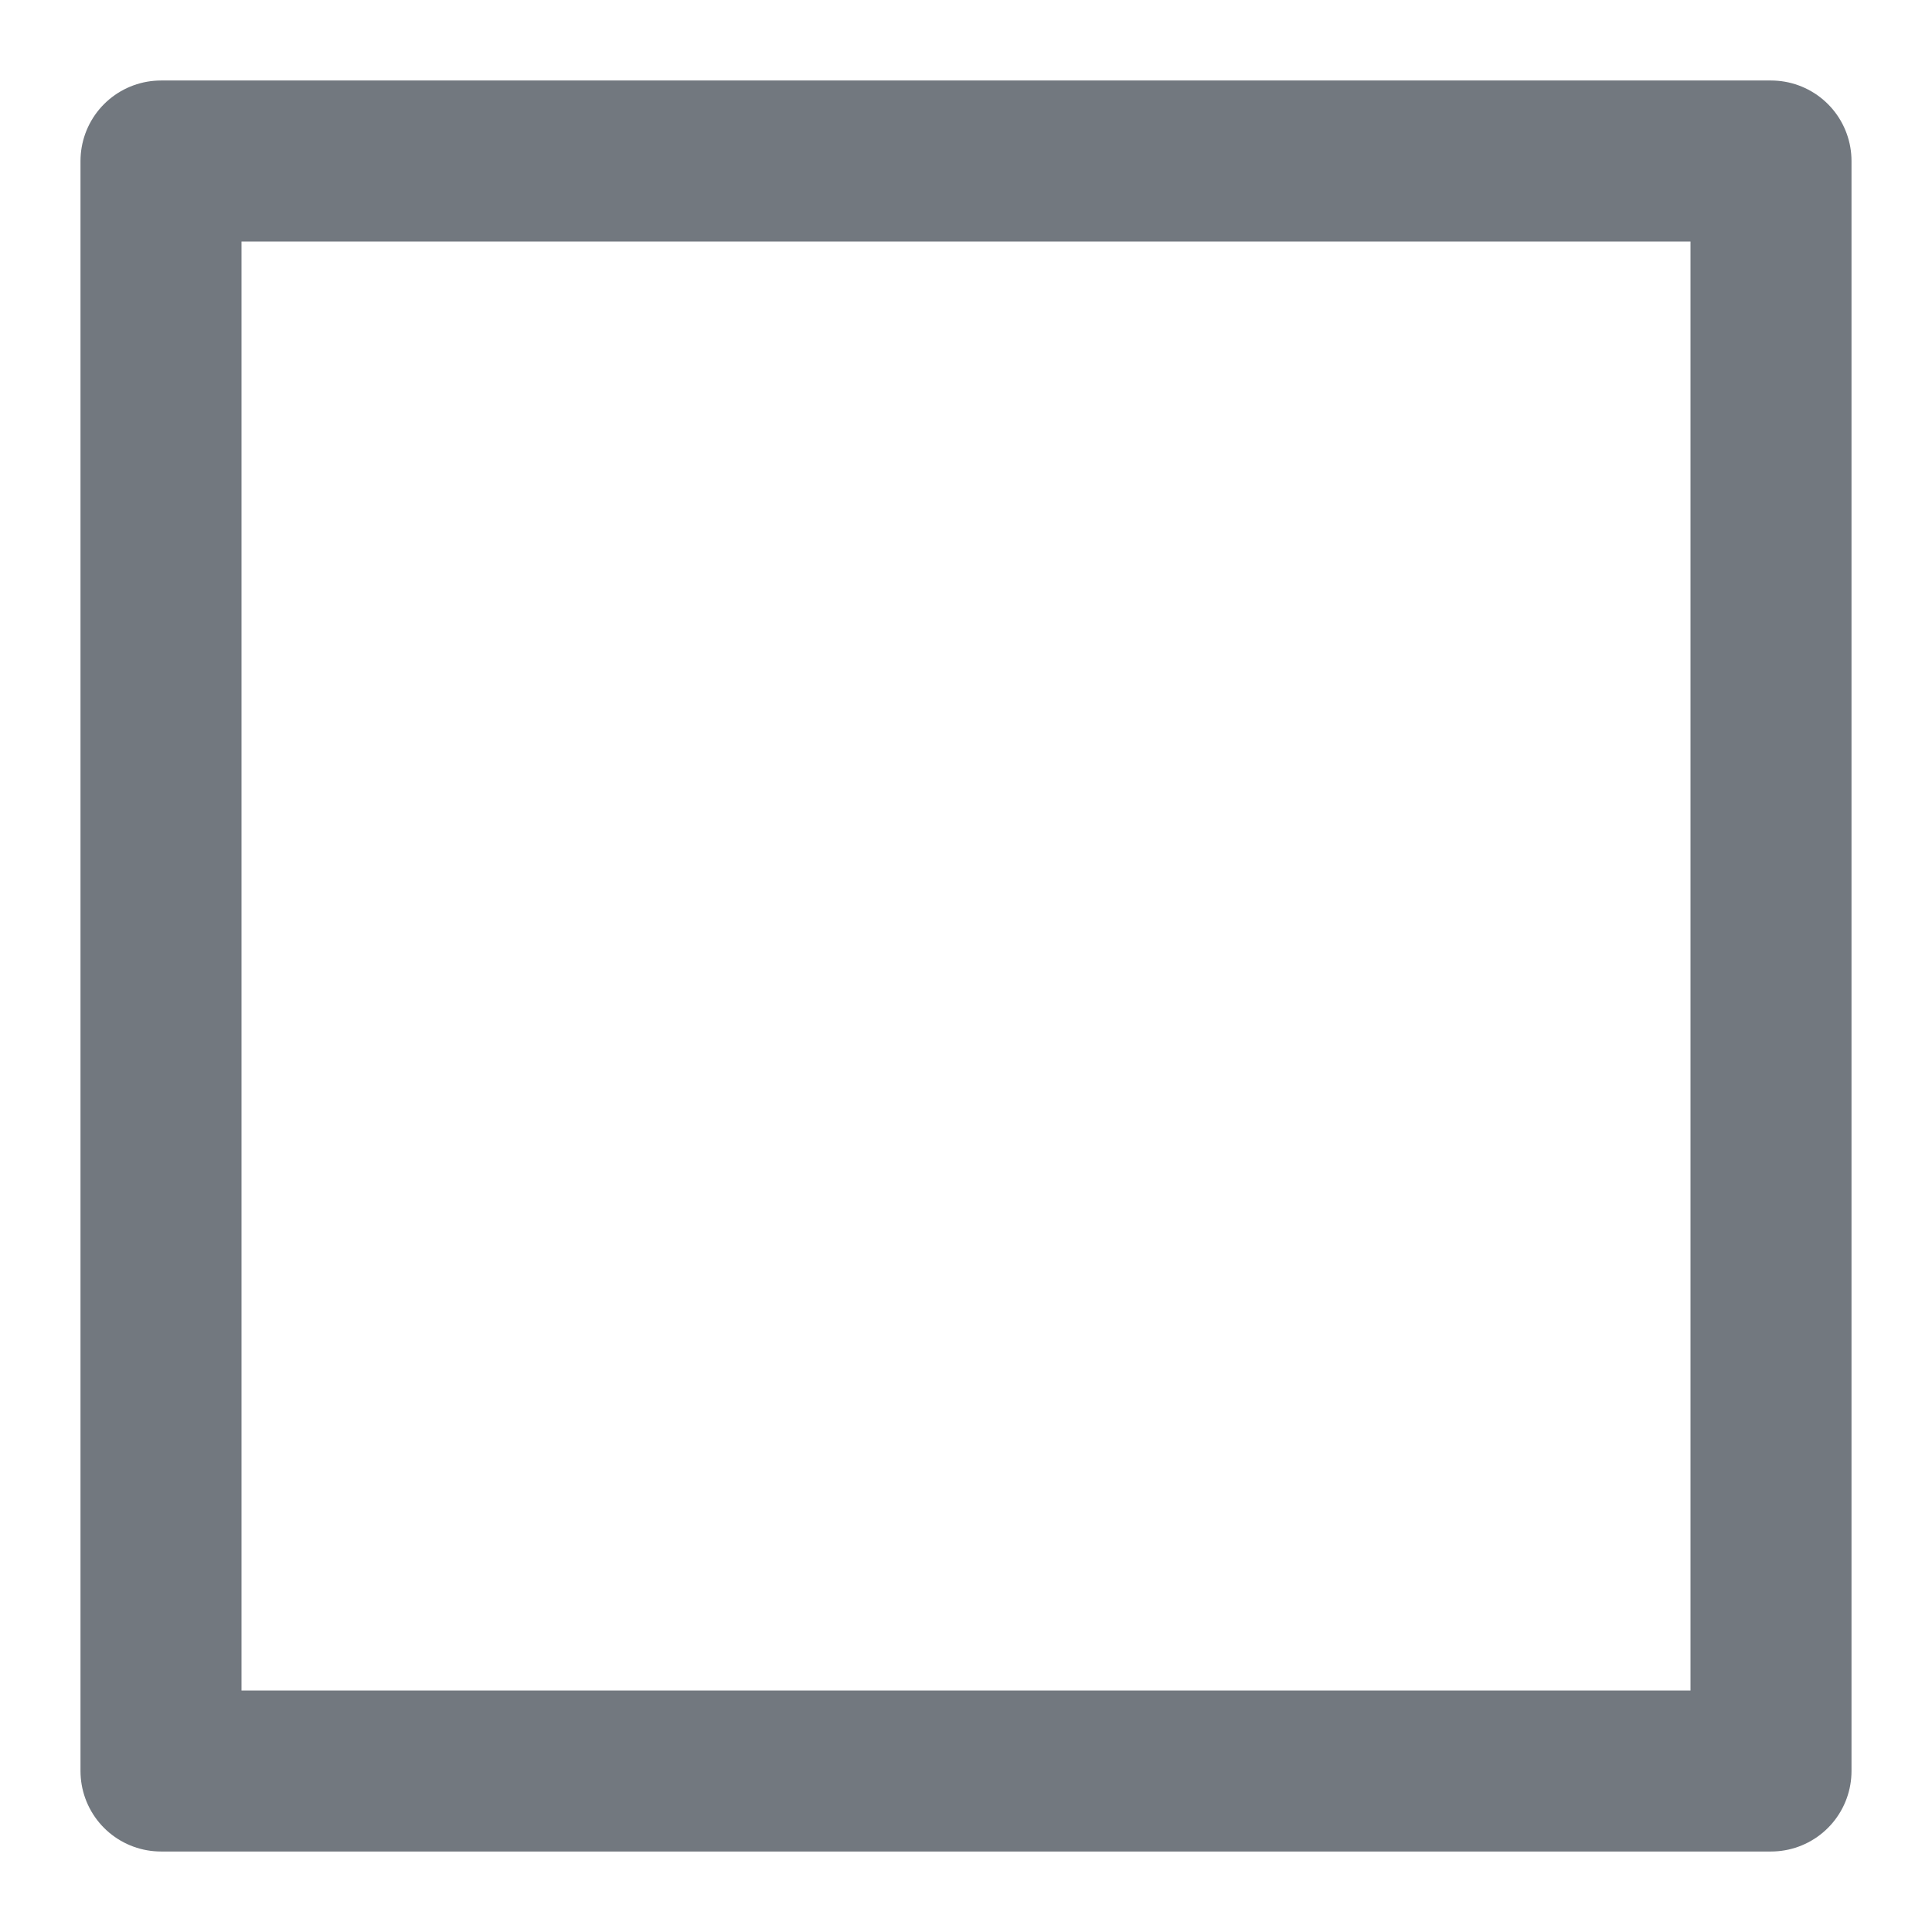
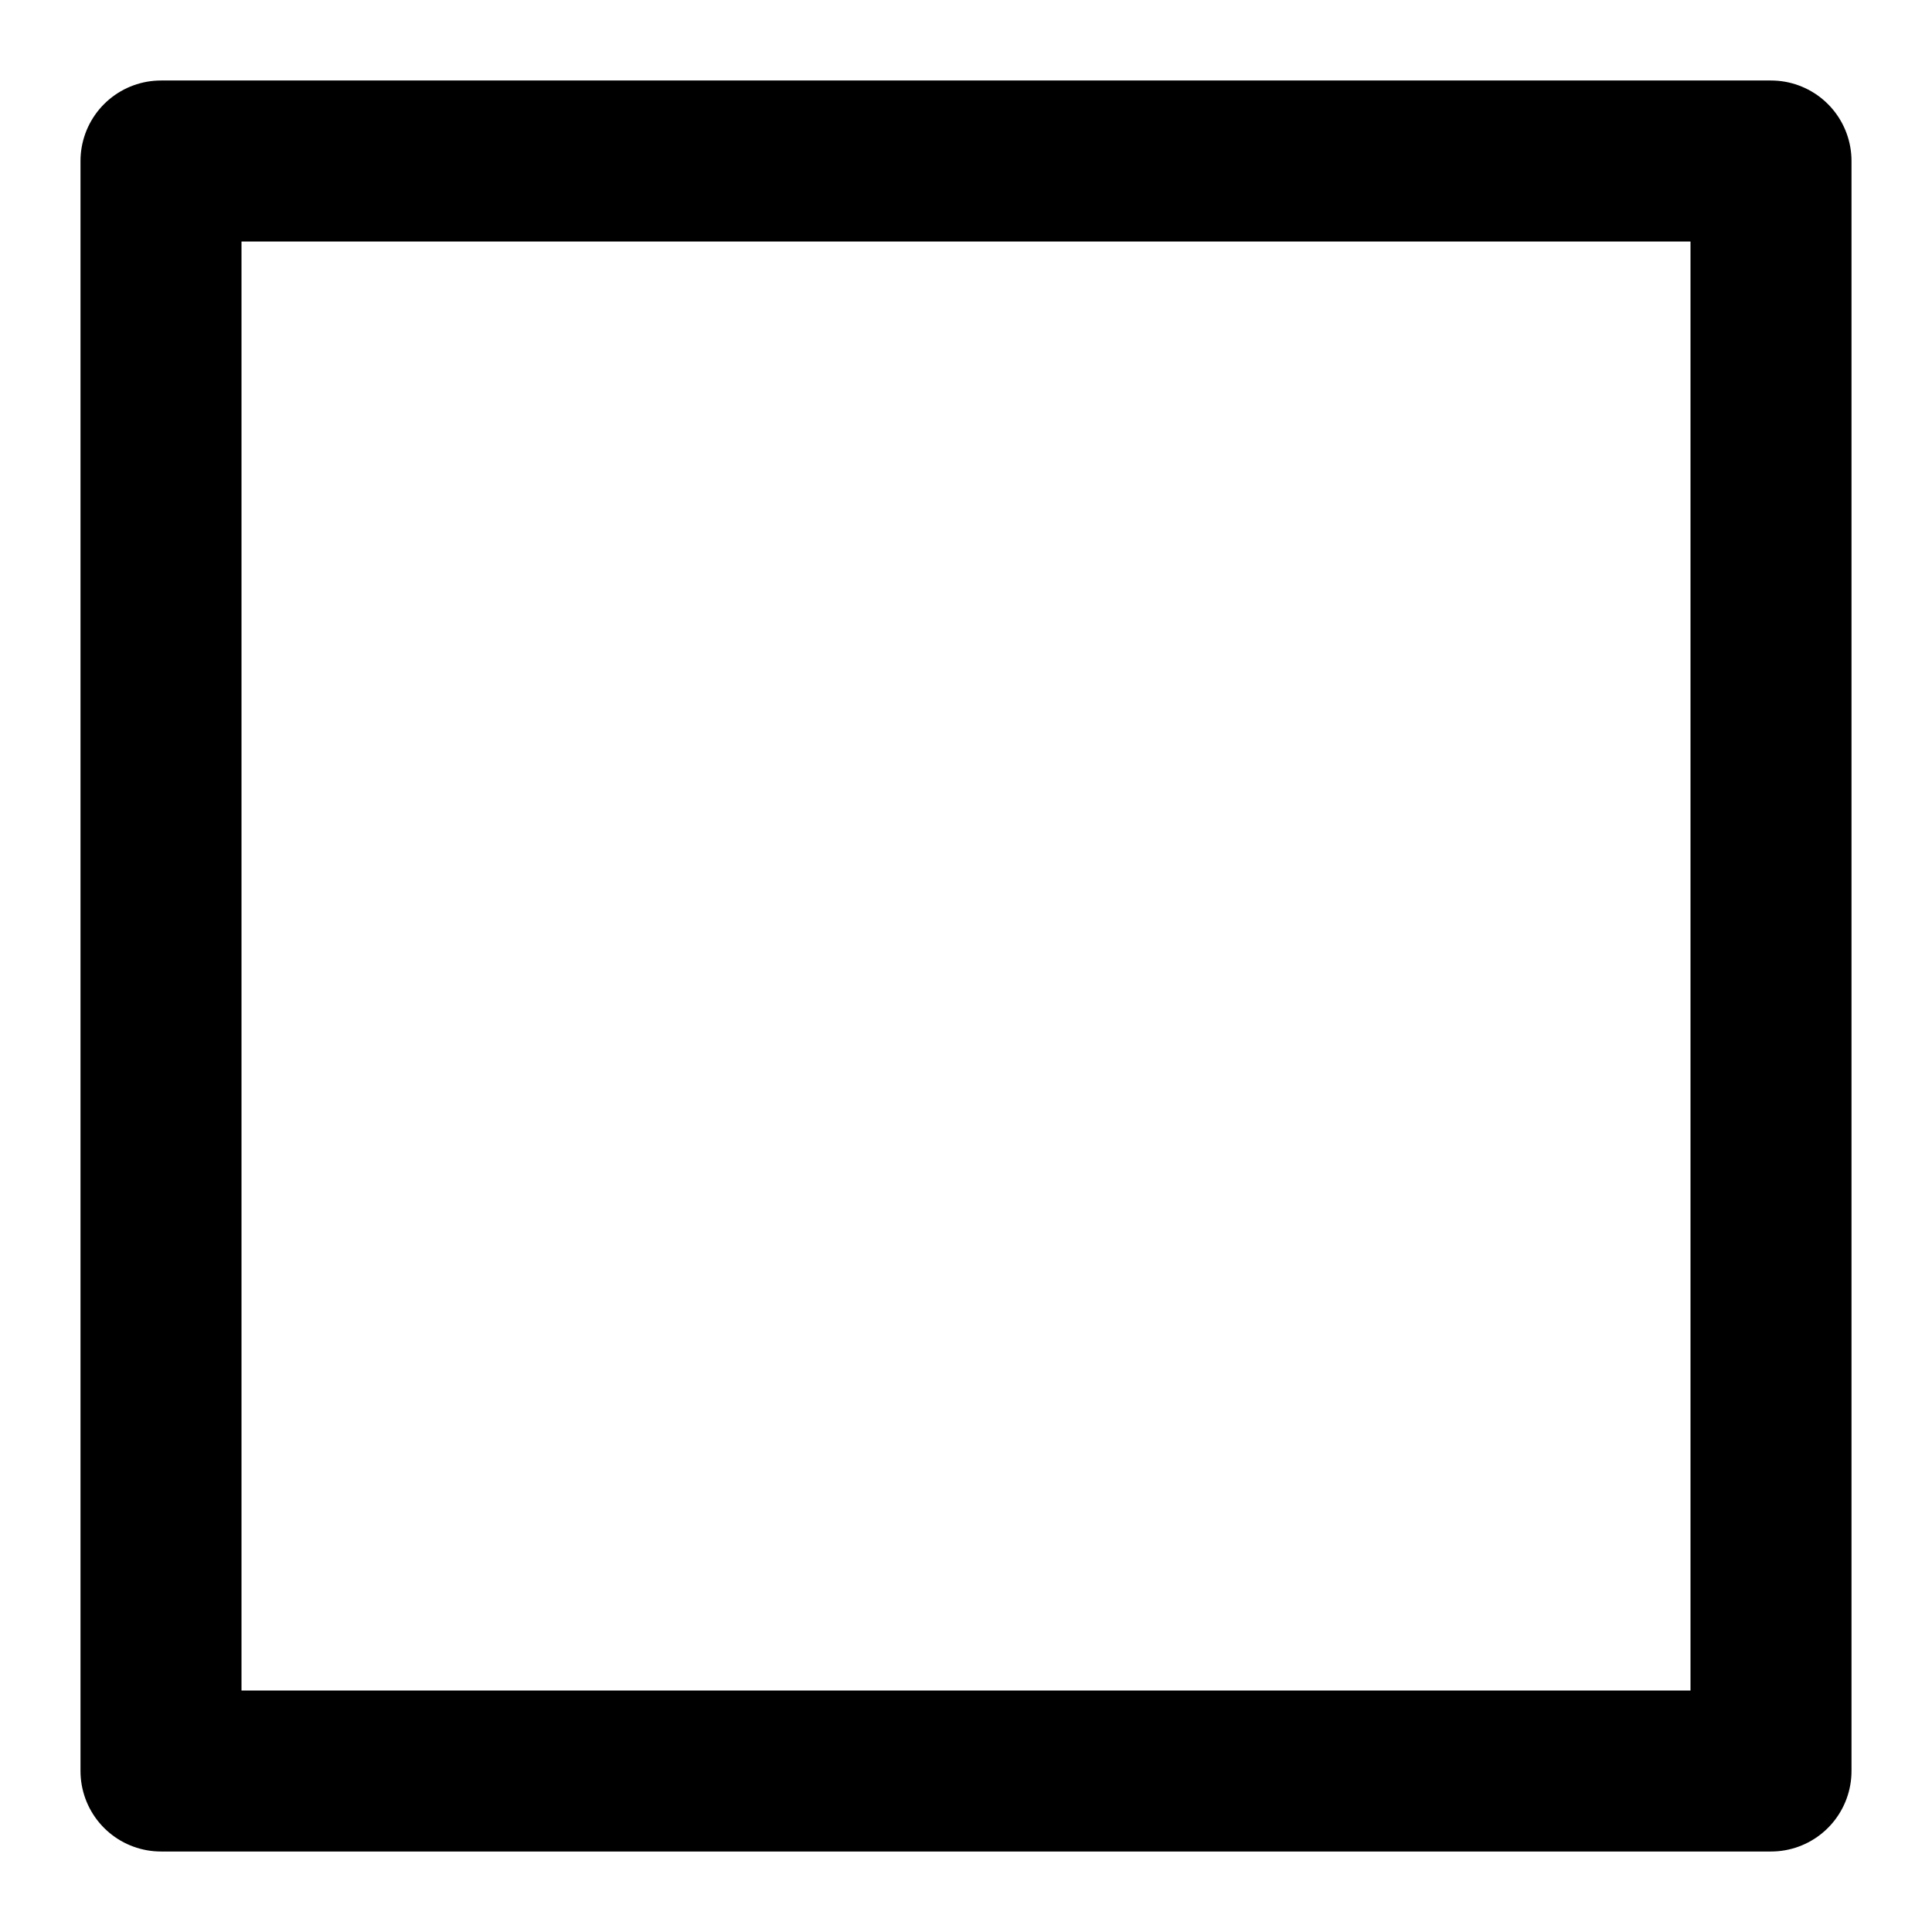
<svg xmlns="http://www.w3.org/2000/svg" width="24px" height="24px" viewBox="0 0 24 24" version="1.1">
  <g id="ico/square" stroke="none" stroke-width="1" fill="none" fill-rule="evenodd" stroke-linejoin="round">
-     <rect id="Rectangle" stroke="#72787F" stroke-width="2" x="2" y="2" width="20" height="20" />
+     <rect id="Rectangle" stroke="currentColor" stroke-width="2" x="2" y="2" width="20" height="20" />
  </g>
</svg>
